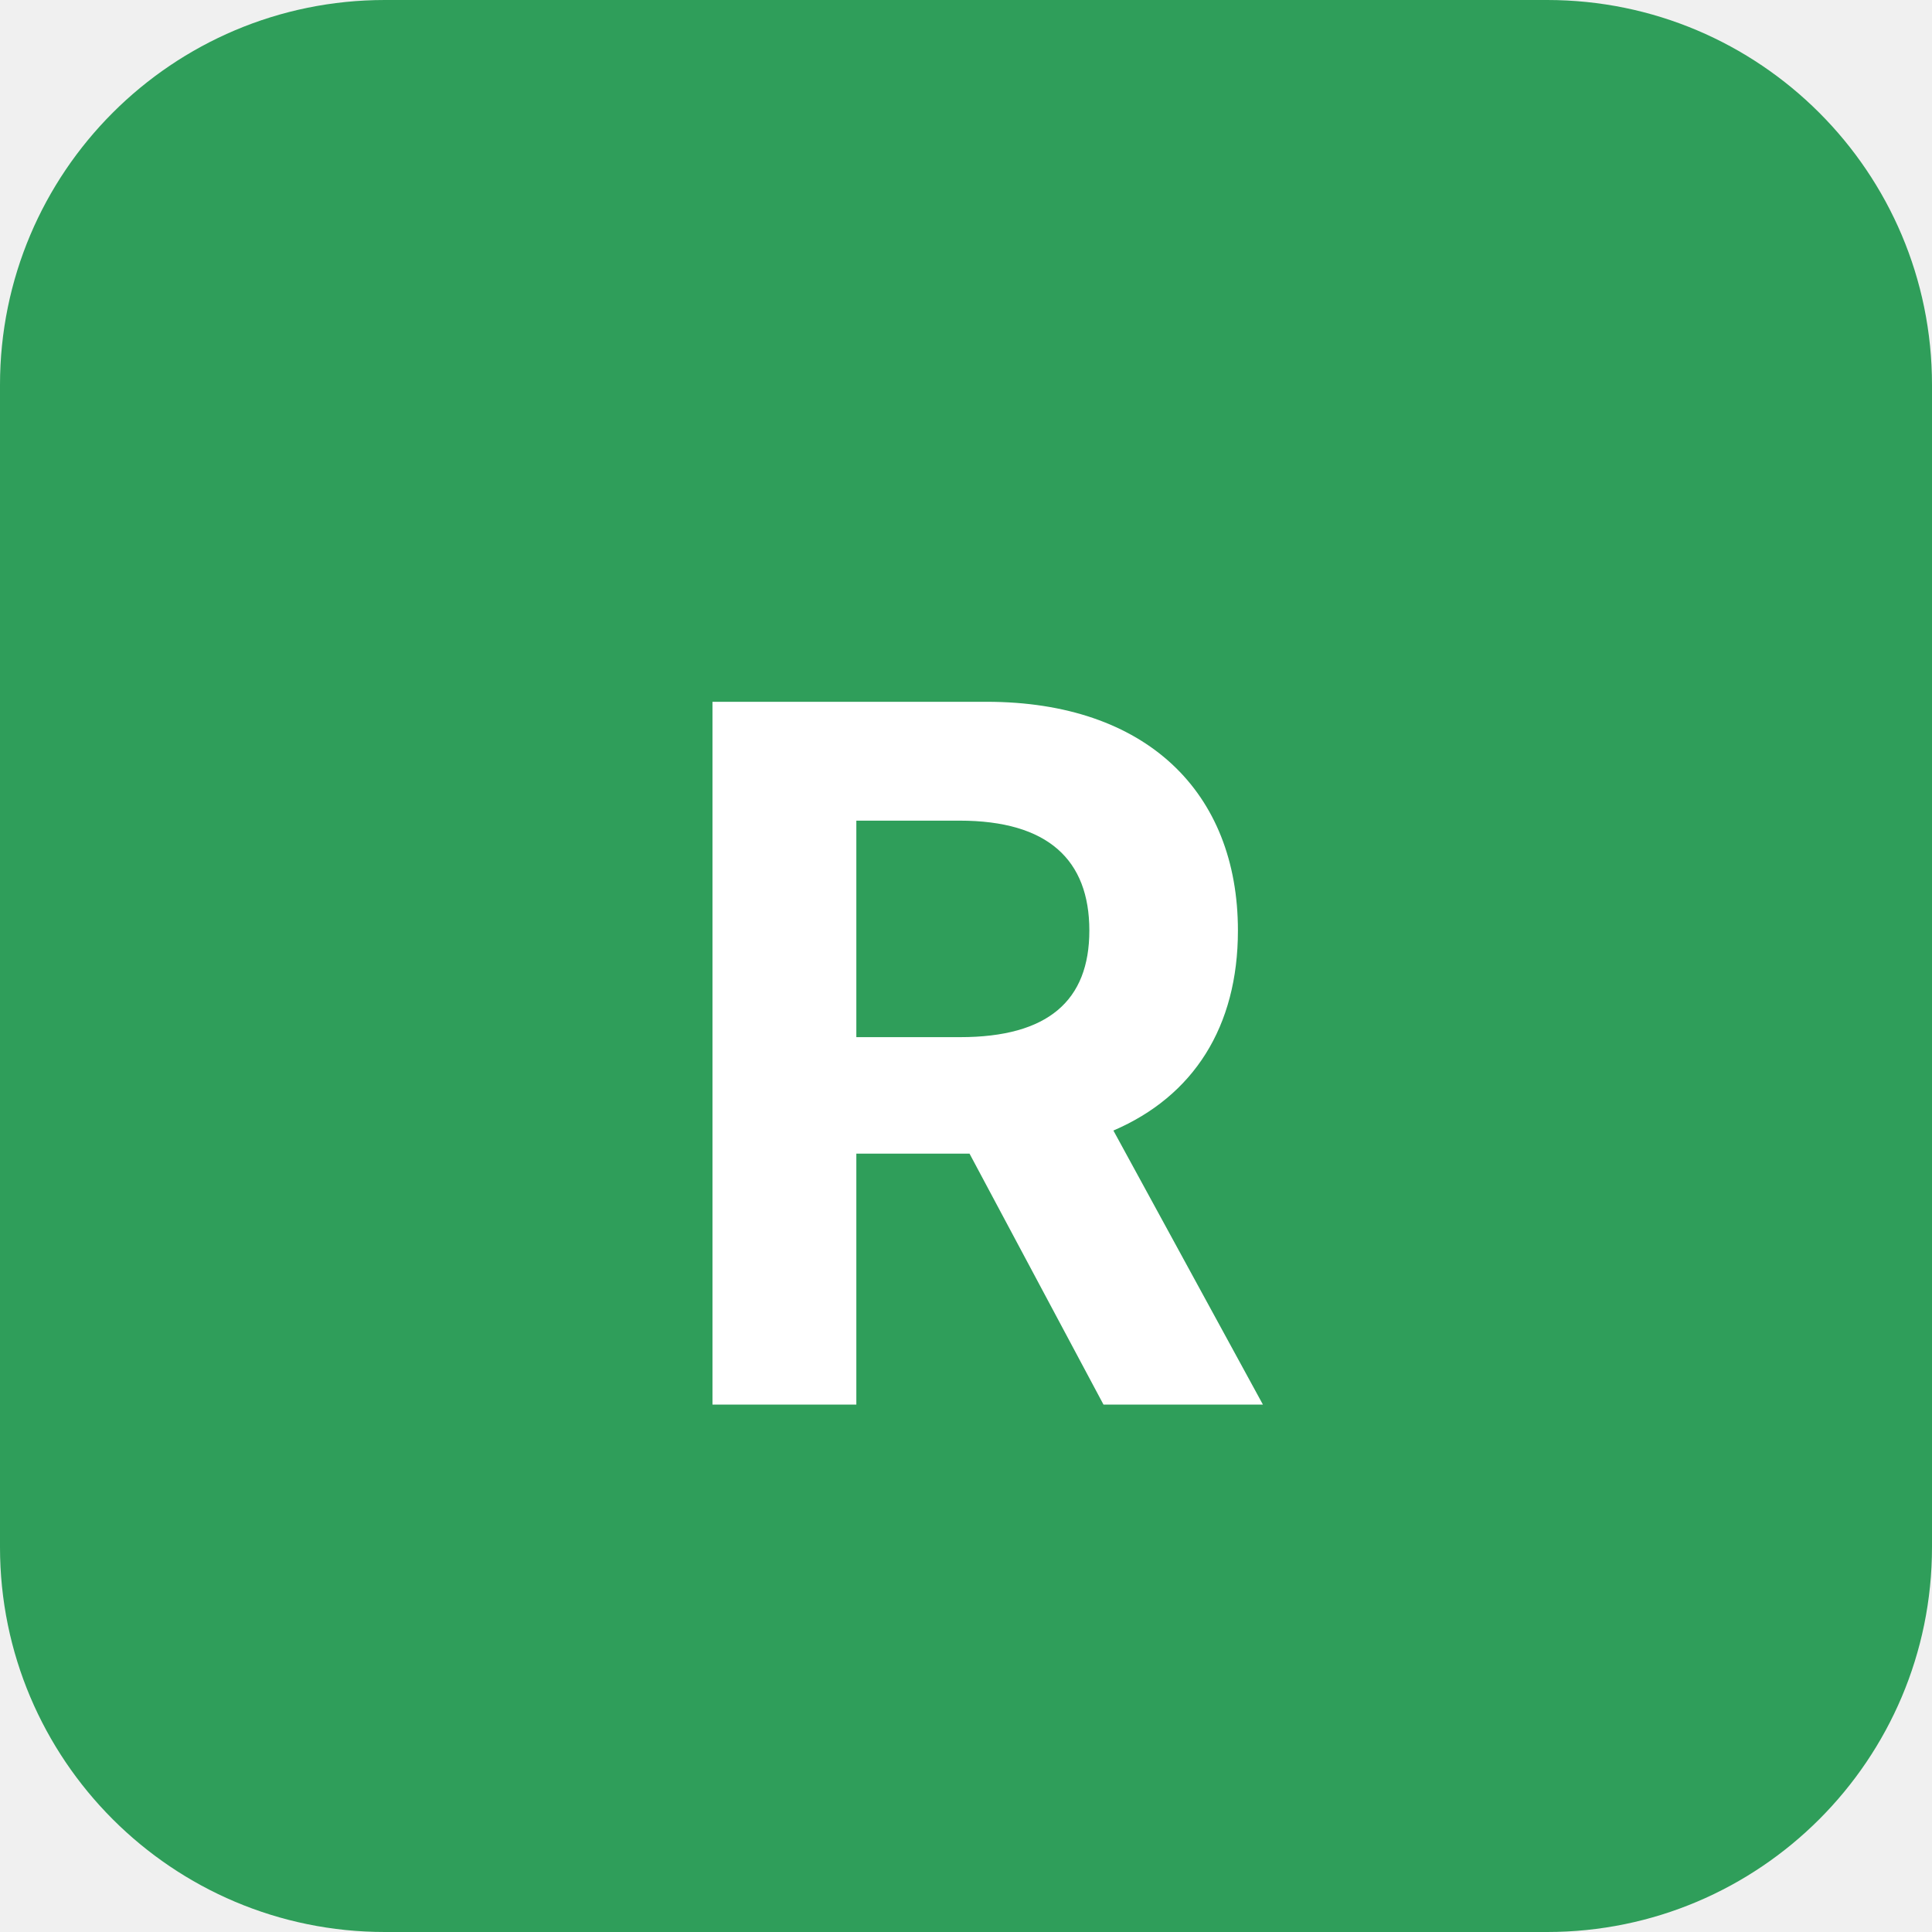
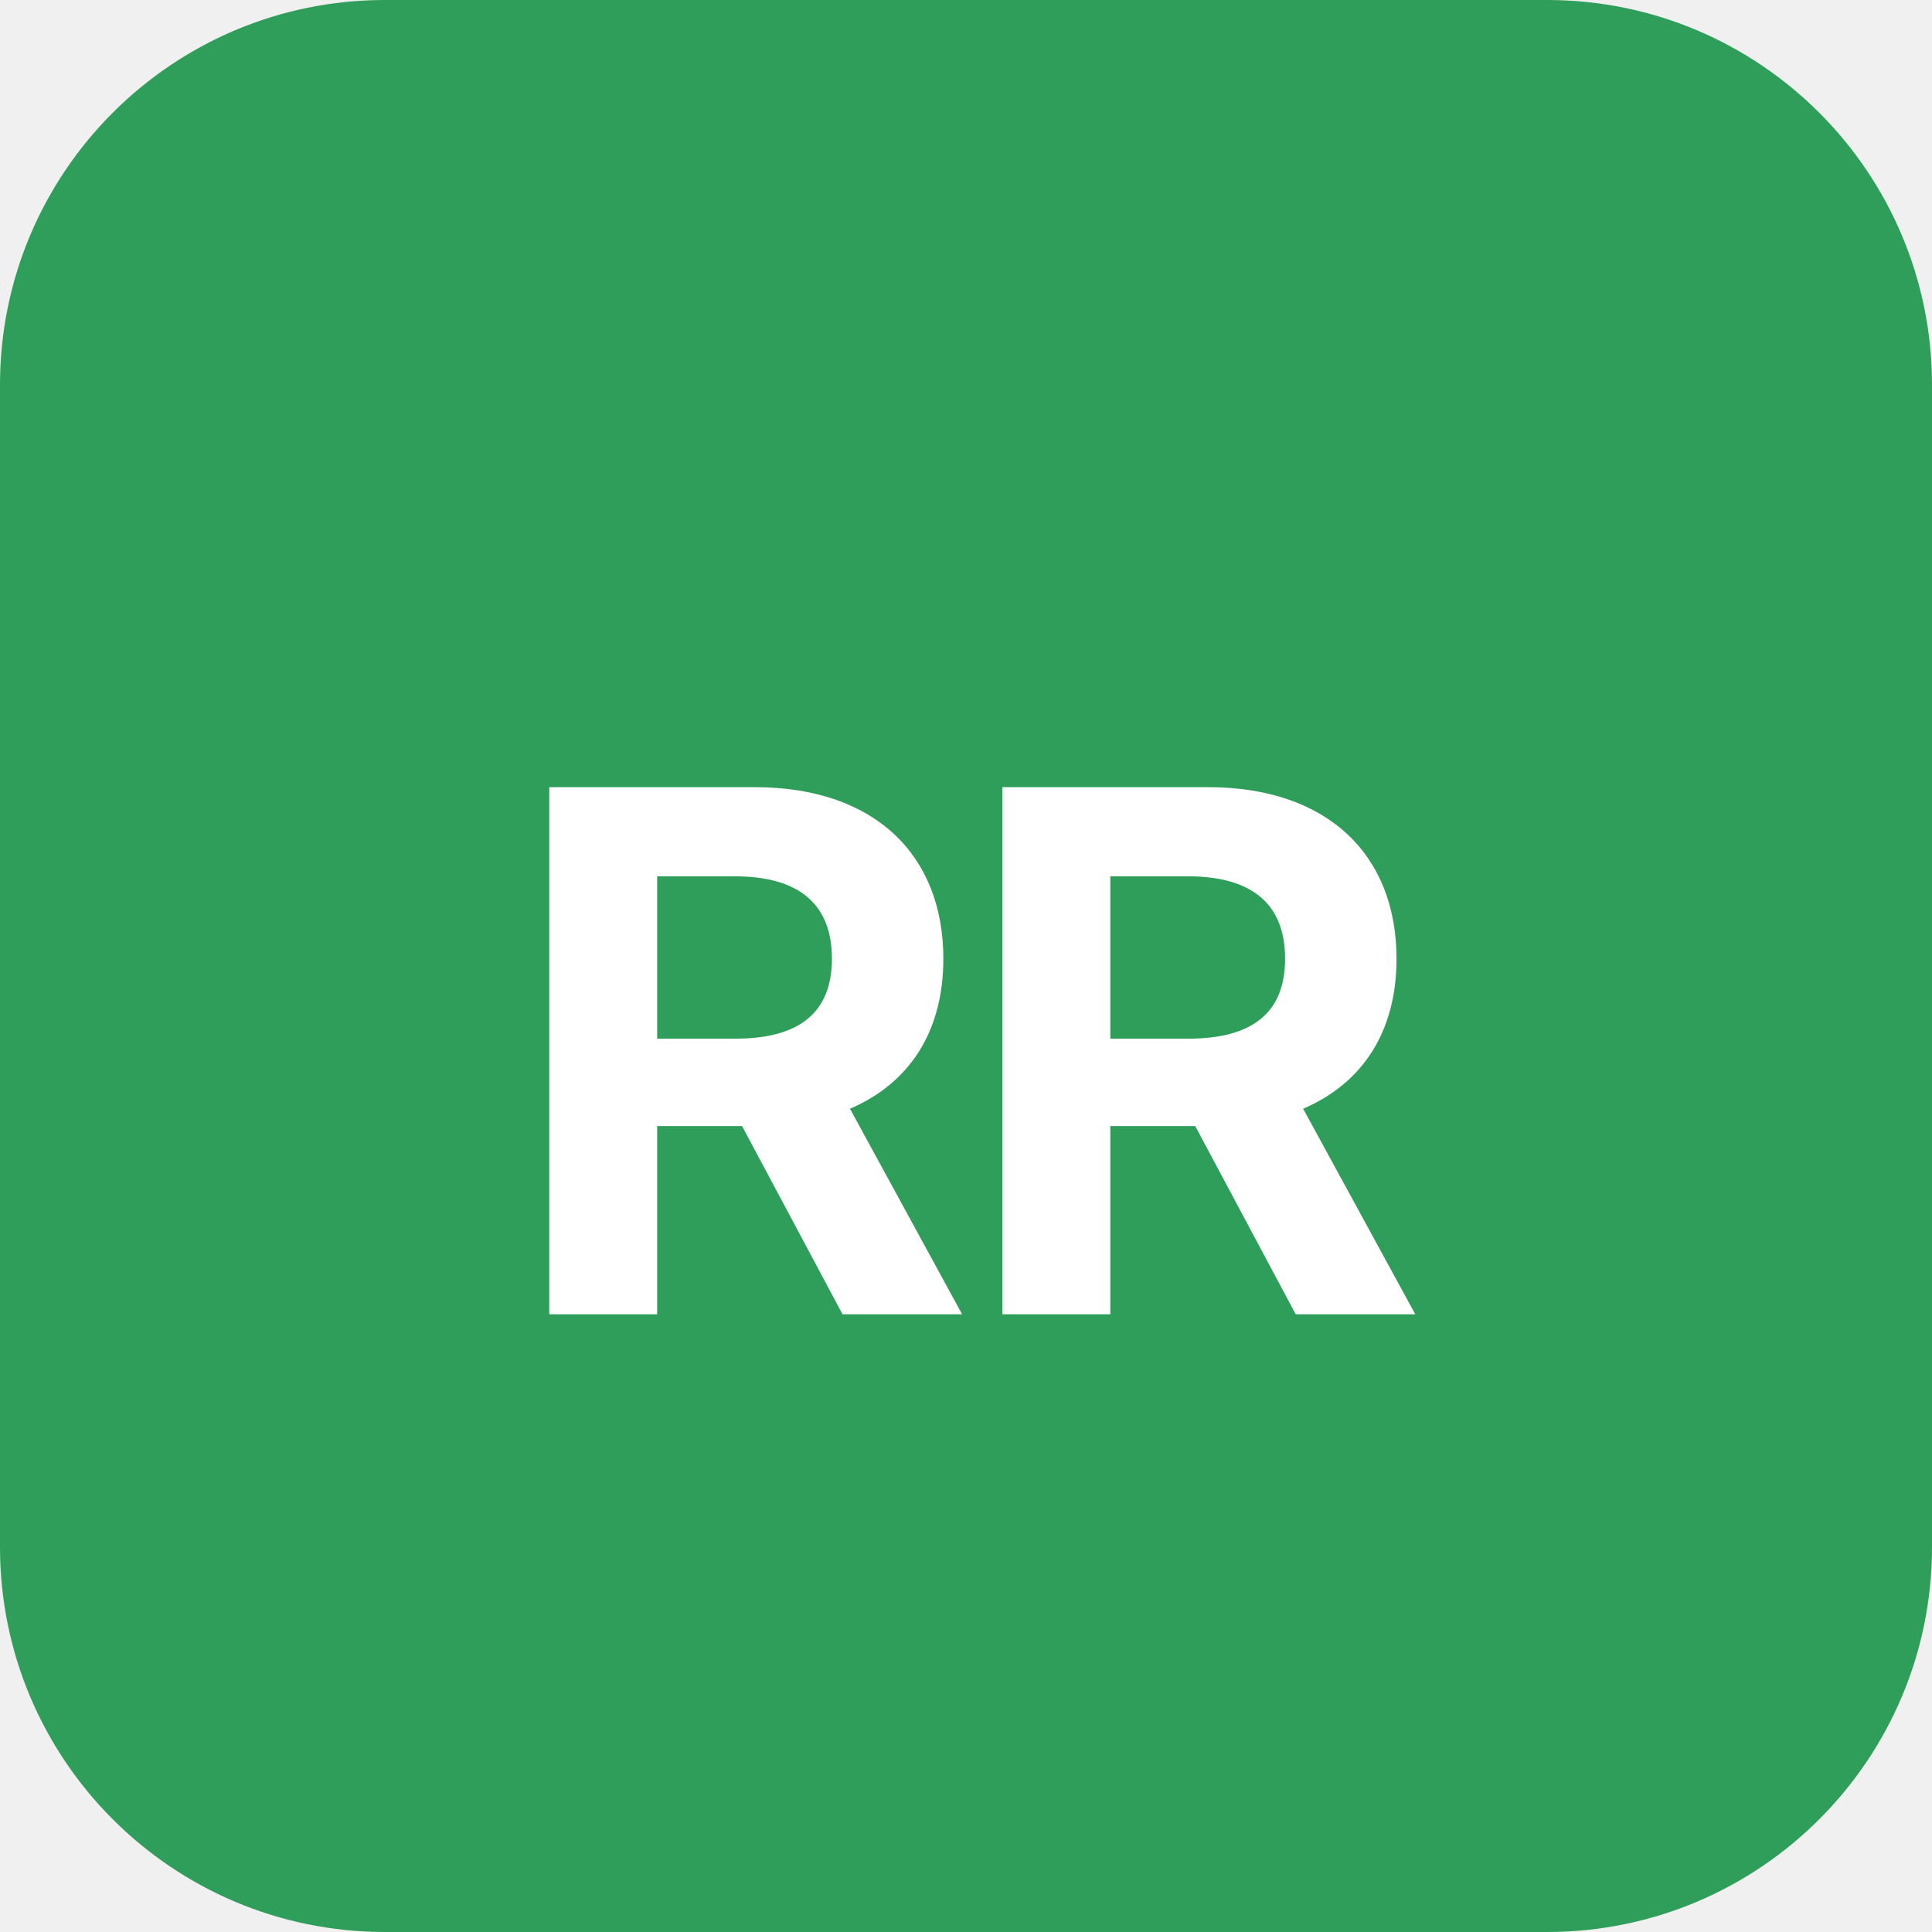
<svg xmlns="http://www.w3.org/2000/svg" width="512" height="512" viewBox="0 0 512 512">
  <rect width="512" height="512" rx="102" fill="#2f9e5a" />
-   <text x="50%" y="54%" dominant-baseline="middle" text-anchor="middle" font-family="Inter,system-ui,sans-serif" font-weight="700" font-size="256" fill="white">R</text>
+   <text x="50%" y="54%" dominant-baseline="middle" text-anchor="middle" font-family="Inter,system-ui,sans-serif" font-weight="700" font-size="192" fill="white" letter-spacing="-6">RR</text>
</svg>
